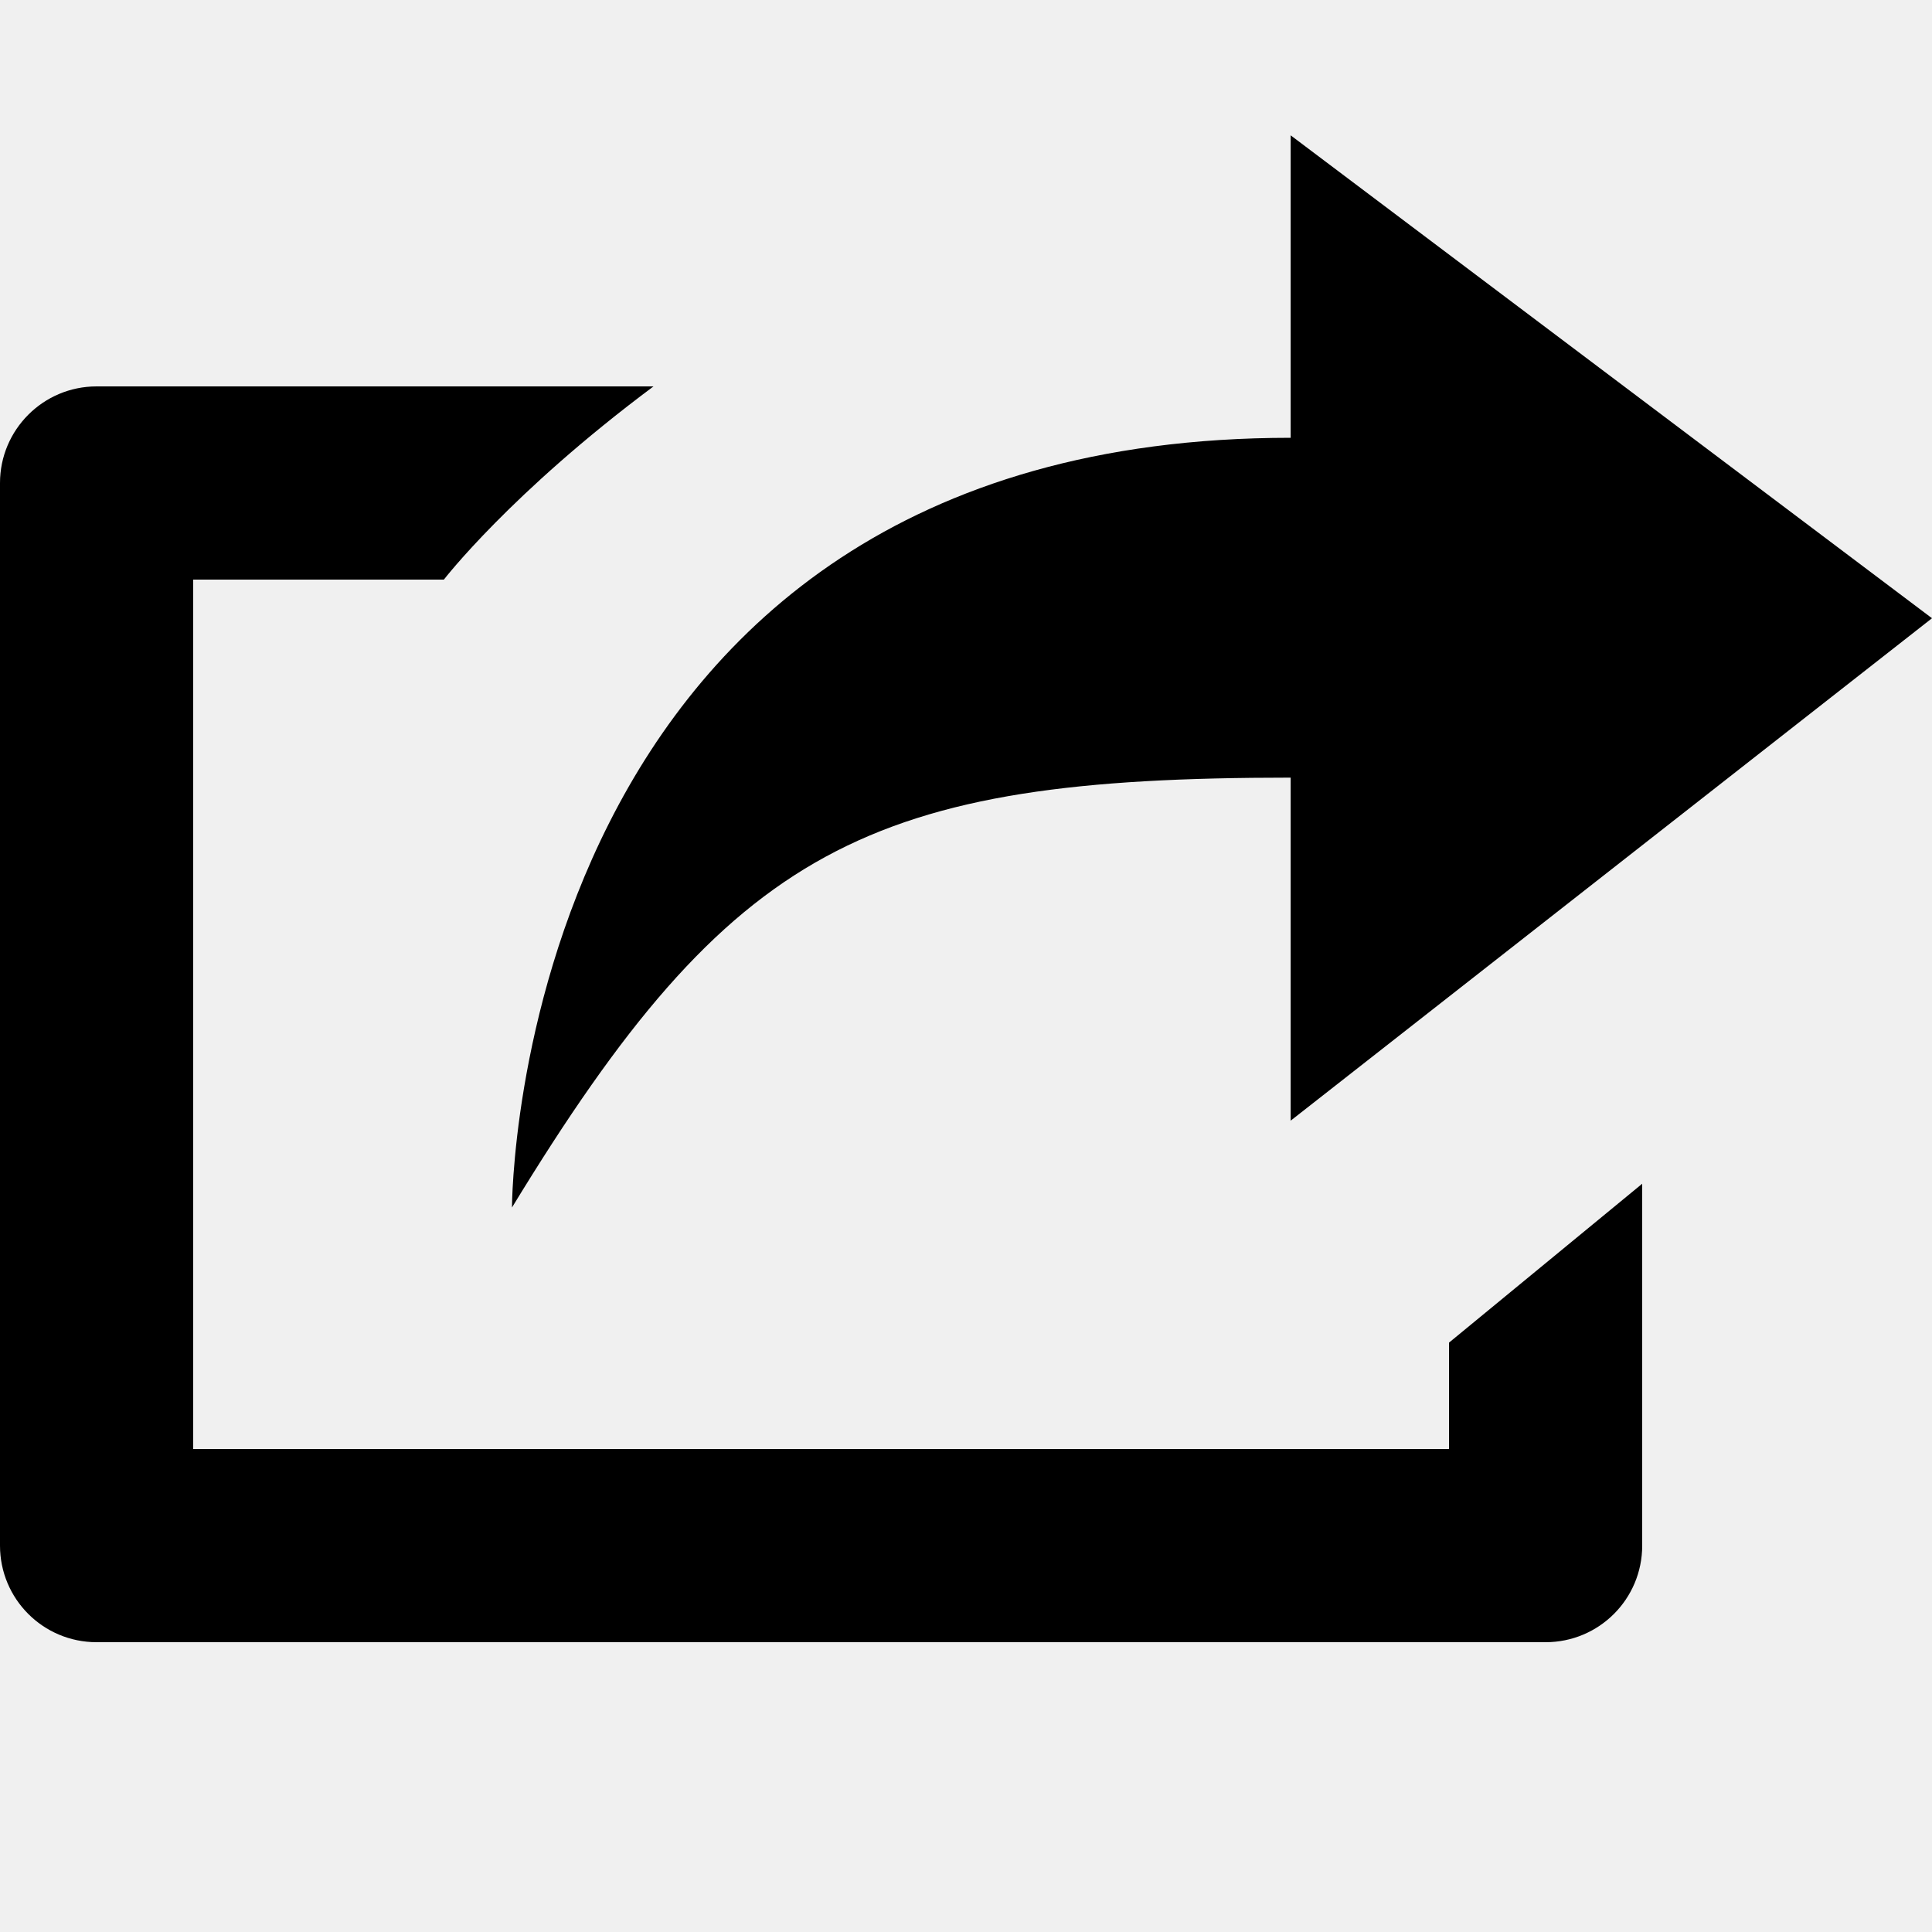
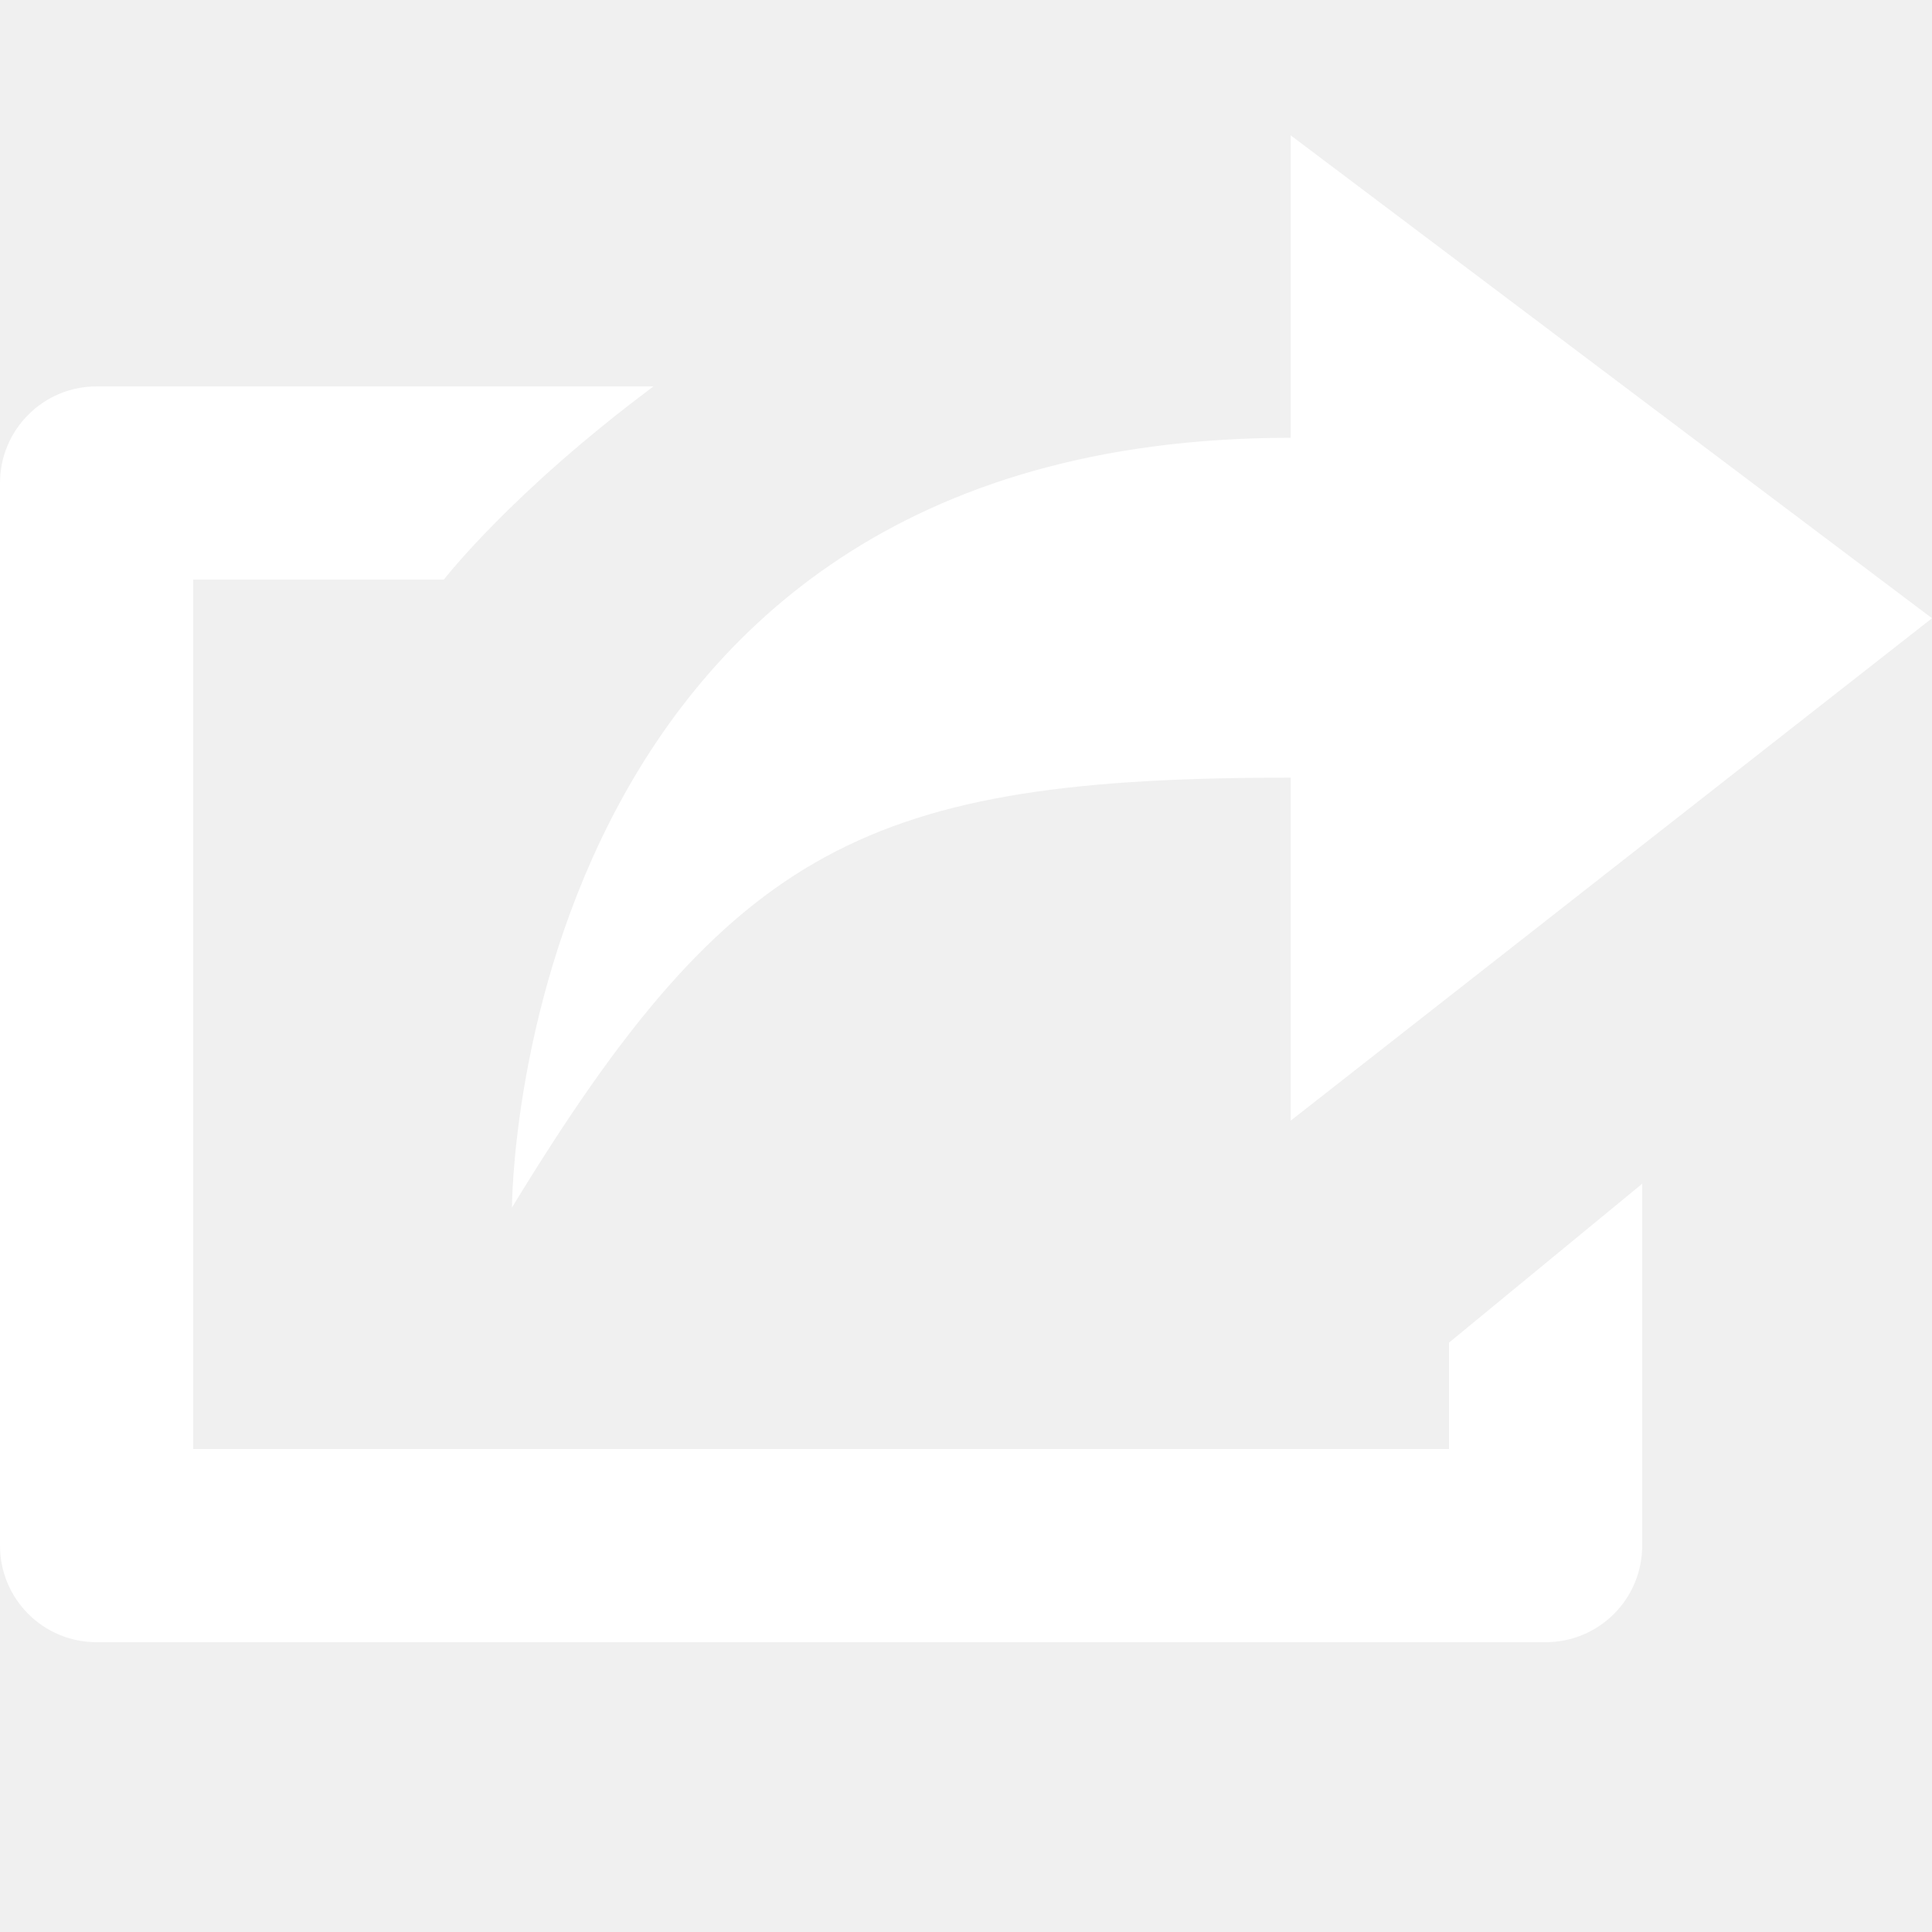
<svg xmlns="http://www.w3.org/2000/svg" version="1.1" id="Export" x="0px" y="0px" viewBox="0 0 20 20" style="enable-background:new 0 0 20 20;" xml:space="preserve">
-   <path d="M15,15H2V6h2.595c0,0,0.689-0.896,2.17-2H1C0.447,4,0,4.449,0,5v11c0,0.553,0.447,1,1,1h15c0.553,0,1-0.447,1-1v-3.746  l-2,1.645V15z M13.361,8.05v3.551L20,6.4l-6.639-4.999v3.131C5.3,4.532,5.3,12.5,5.3,12.5C7.582,8.752,8.986,8.05,13.361,8.05z" />
+   <path fill="white" d="M15,15H2V6h2.595c0,0,0.689-0.896,2.17-2H1C0.447,4,0,4.449,0,5v11c0,0.553,0.447,1,1,1h15c0.553,0,1-0.447,1-1v-3.746  l-2,1.645V15z M13.361,8.05v3.551L20,6.4l-6.639-4.999v3.131C5.3,4.532,5.3,12.5,5.3,12.5C7.582,8.752,8.986,8.05,13.361,8.05z" />
</svg>
